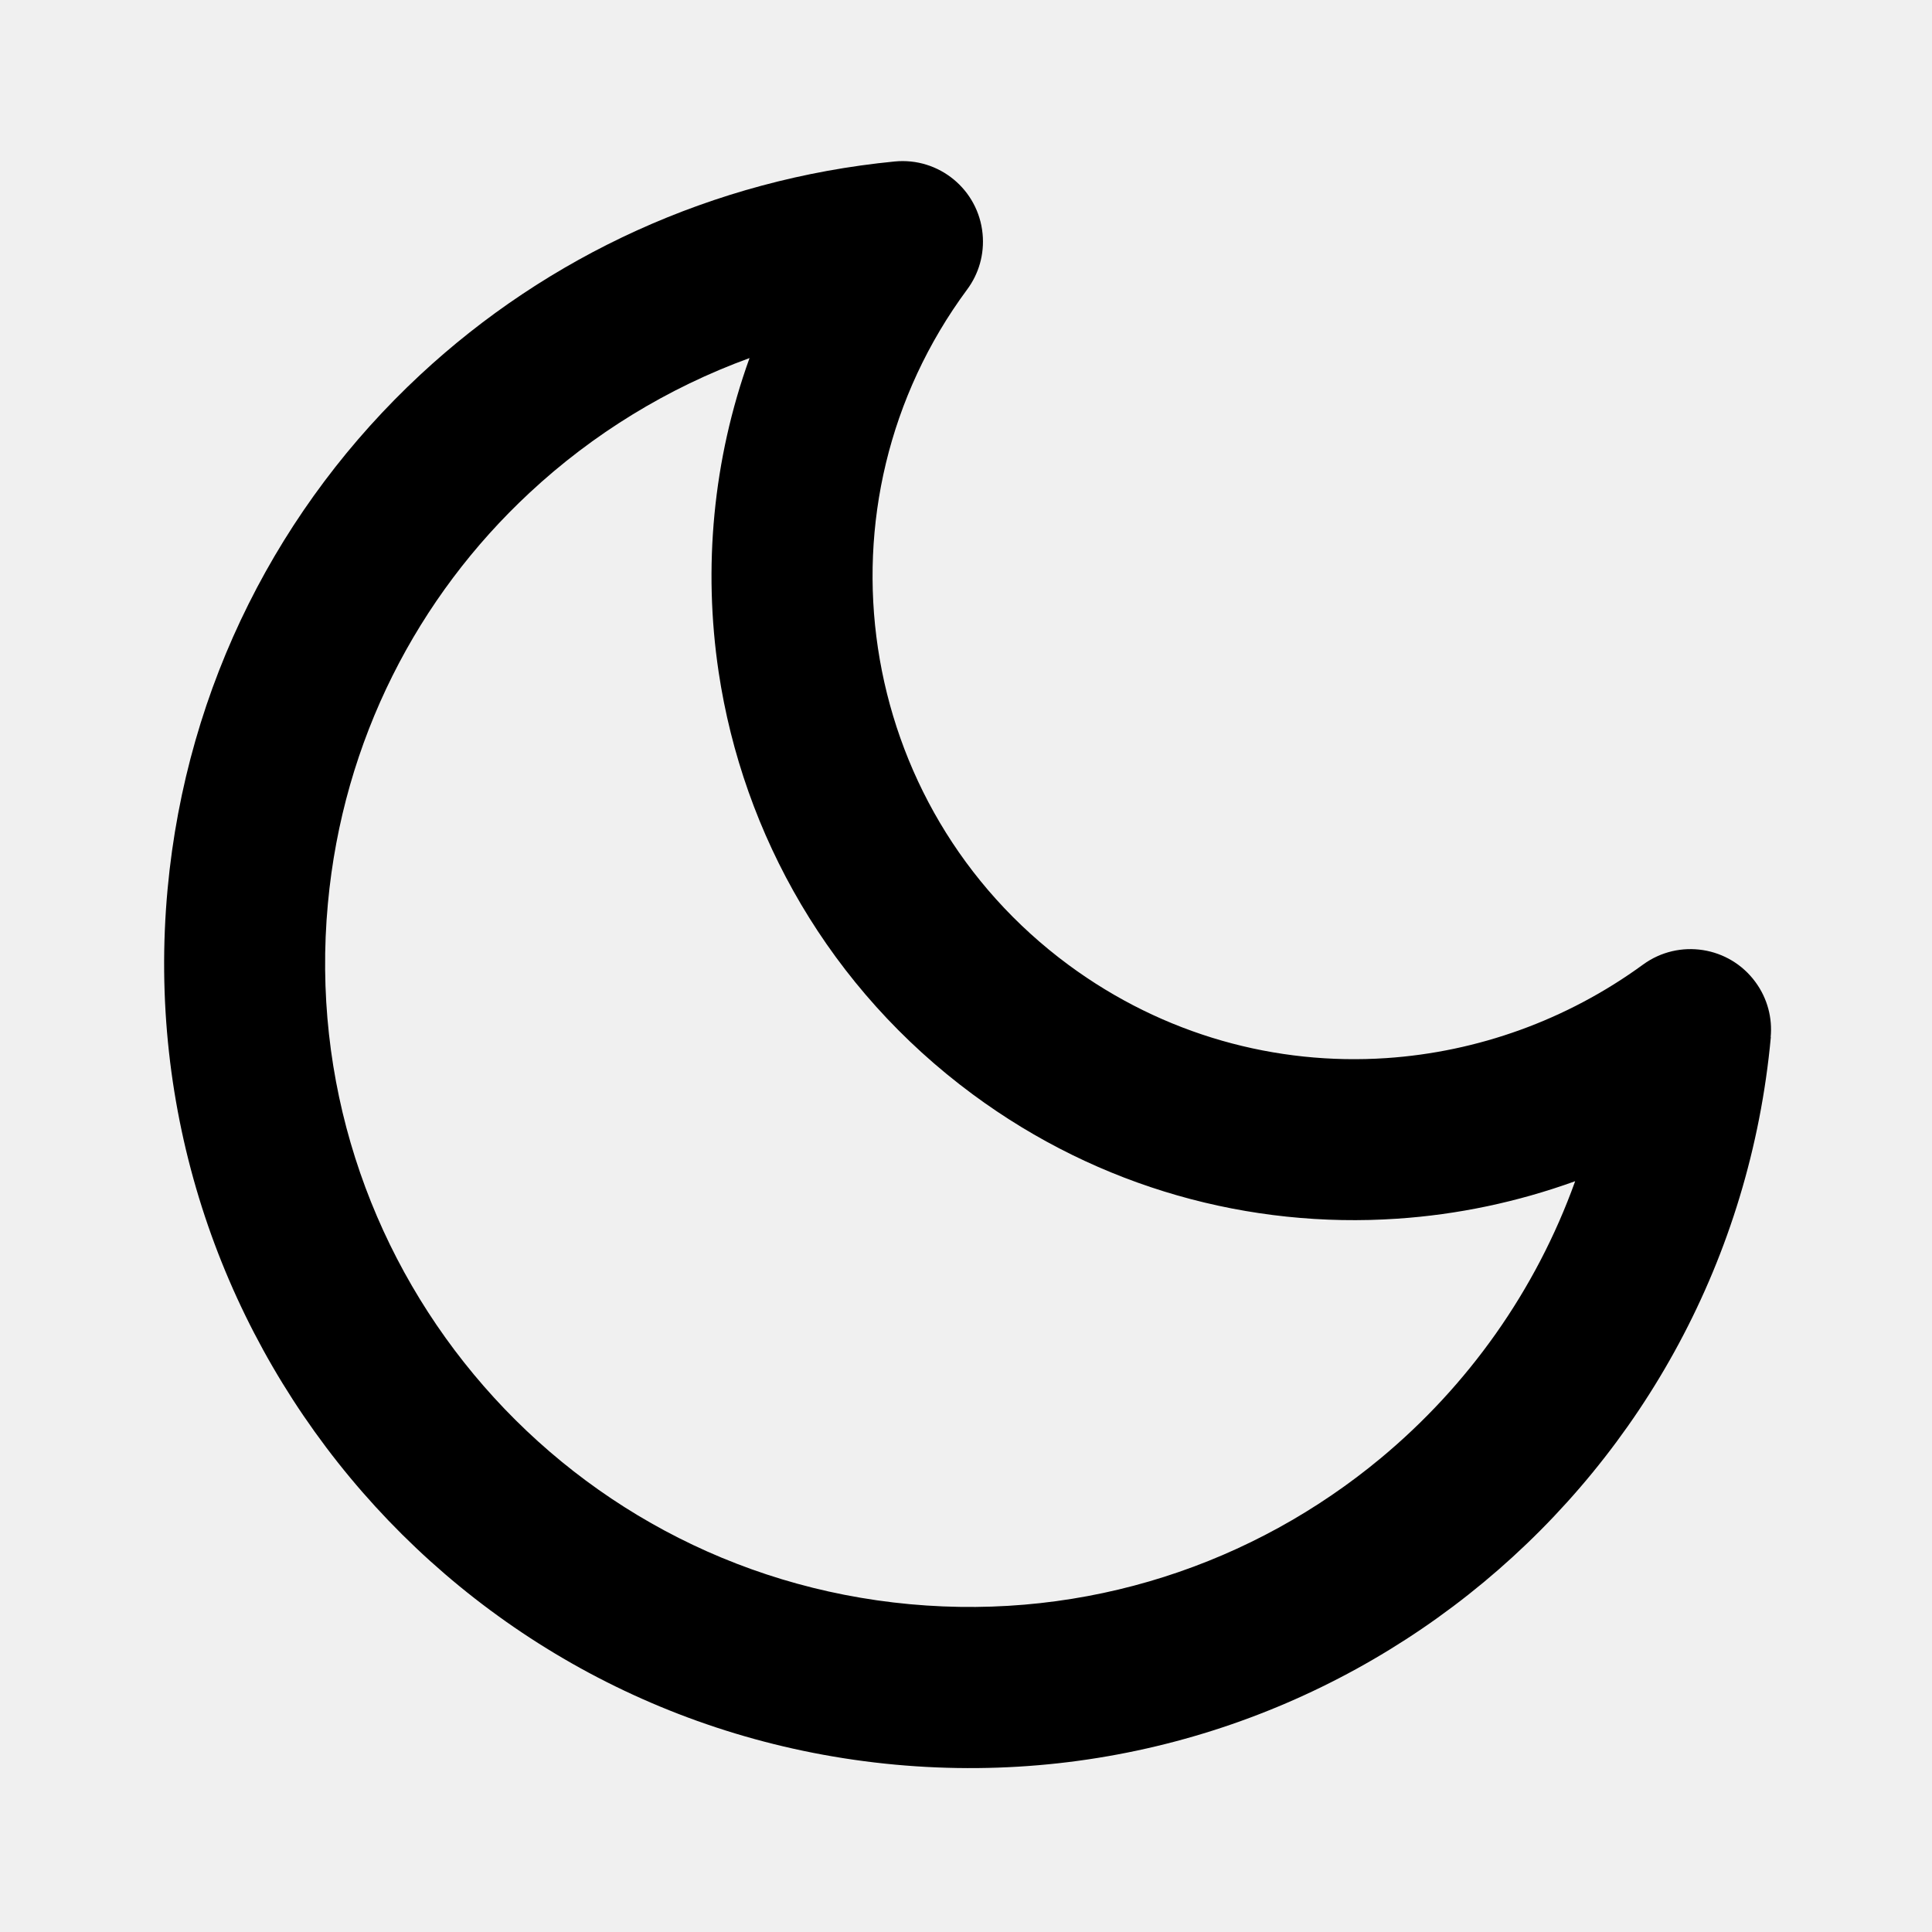
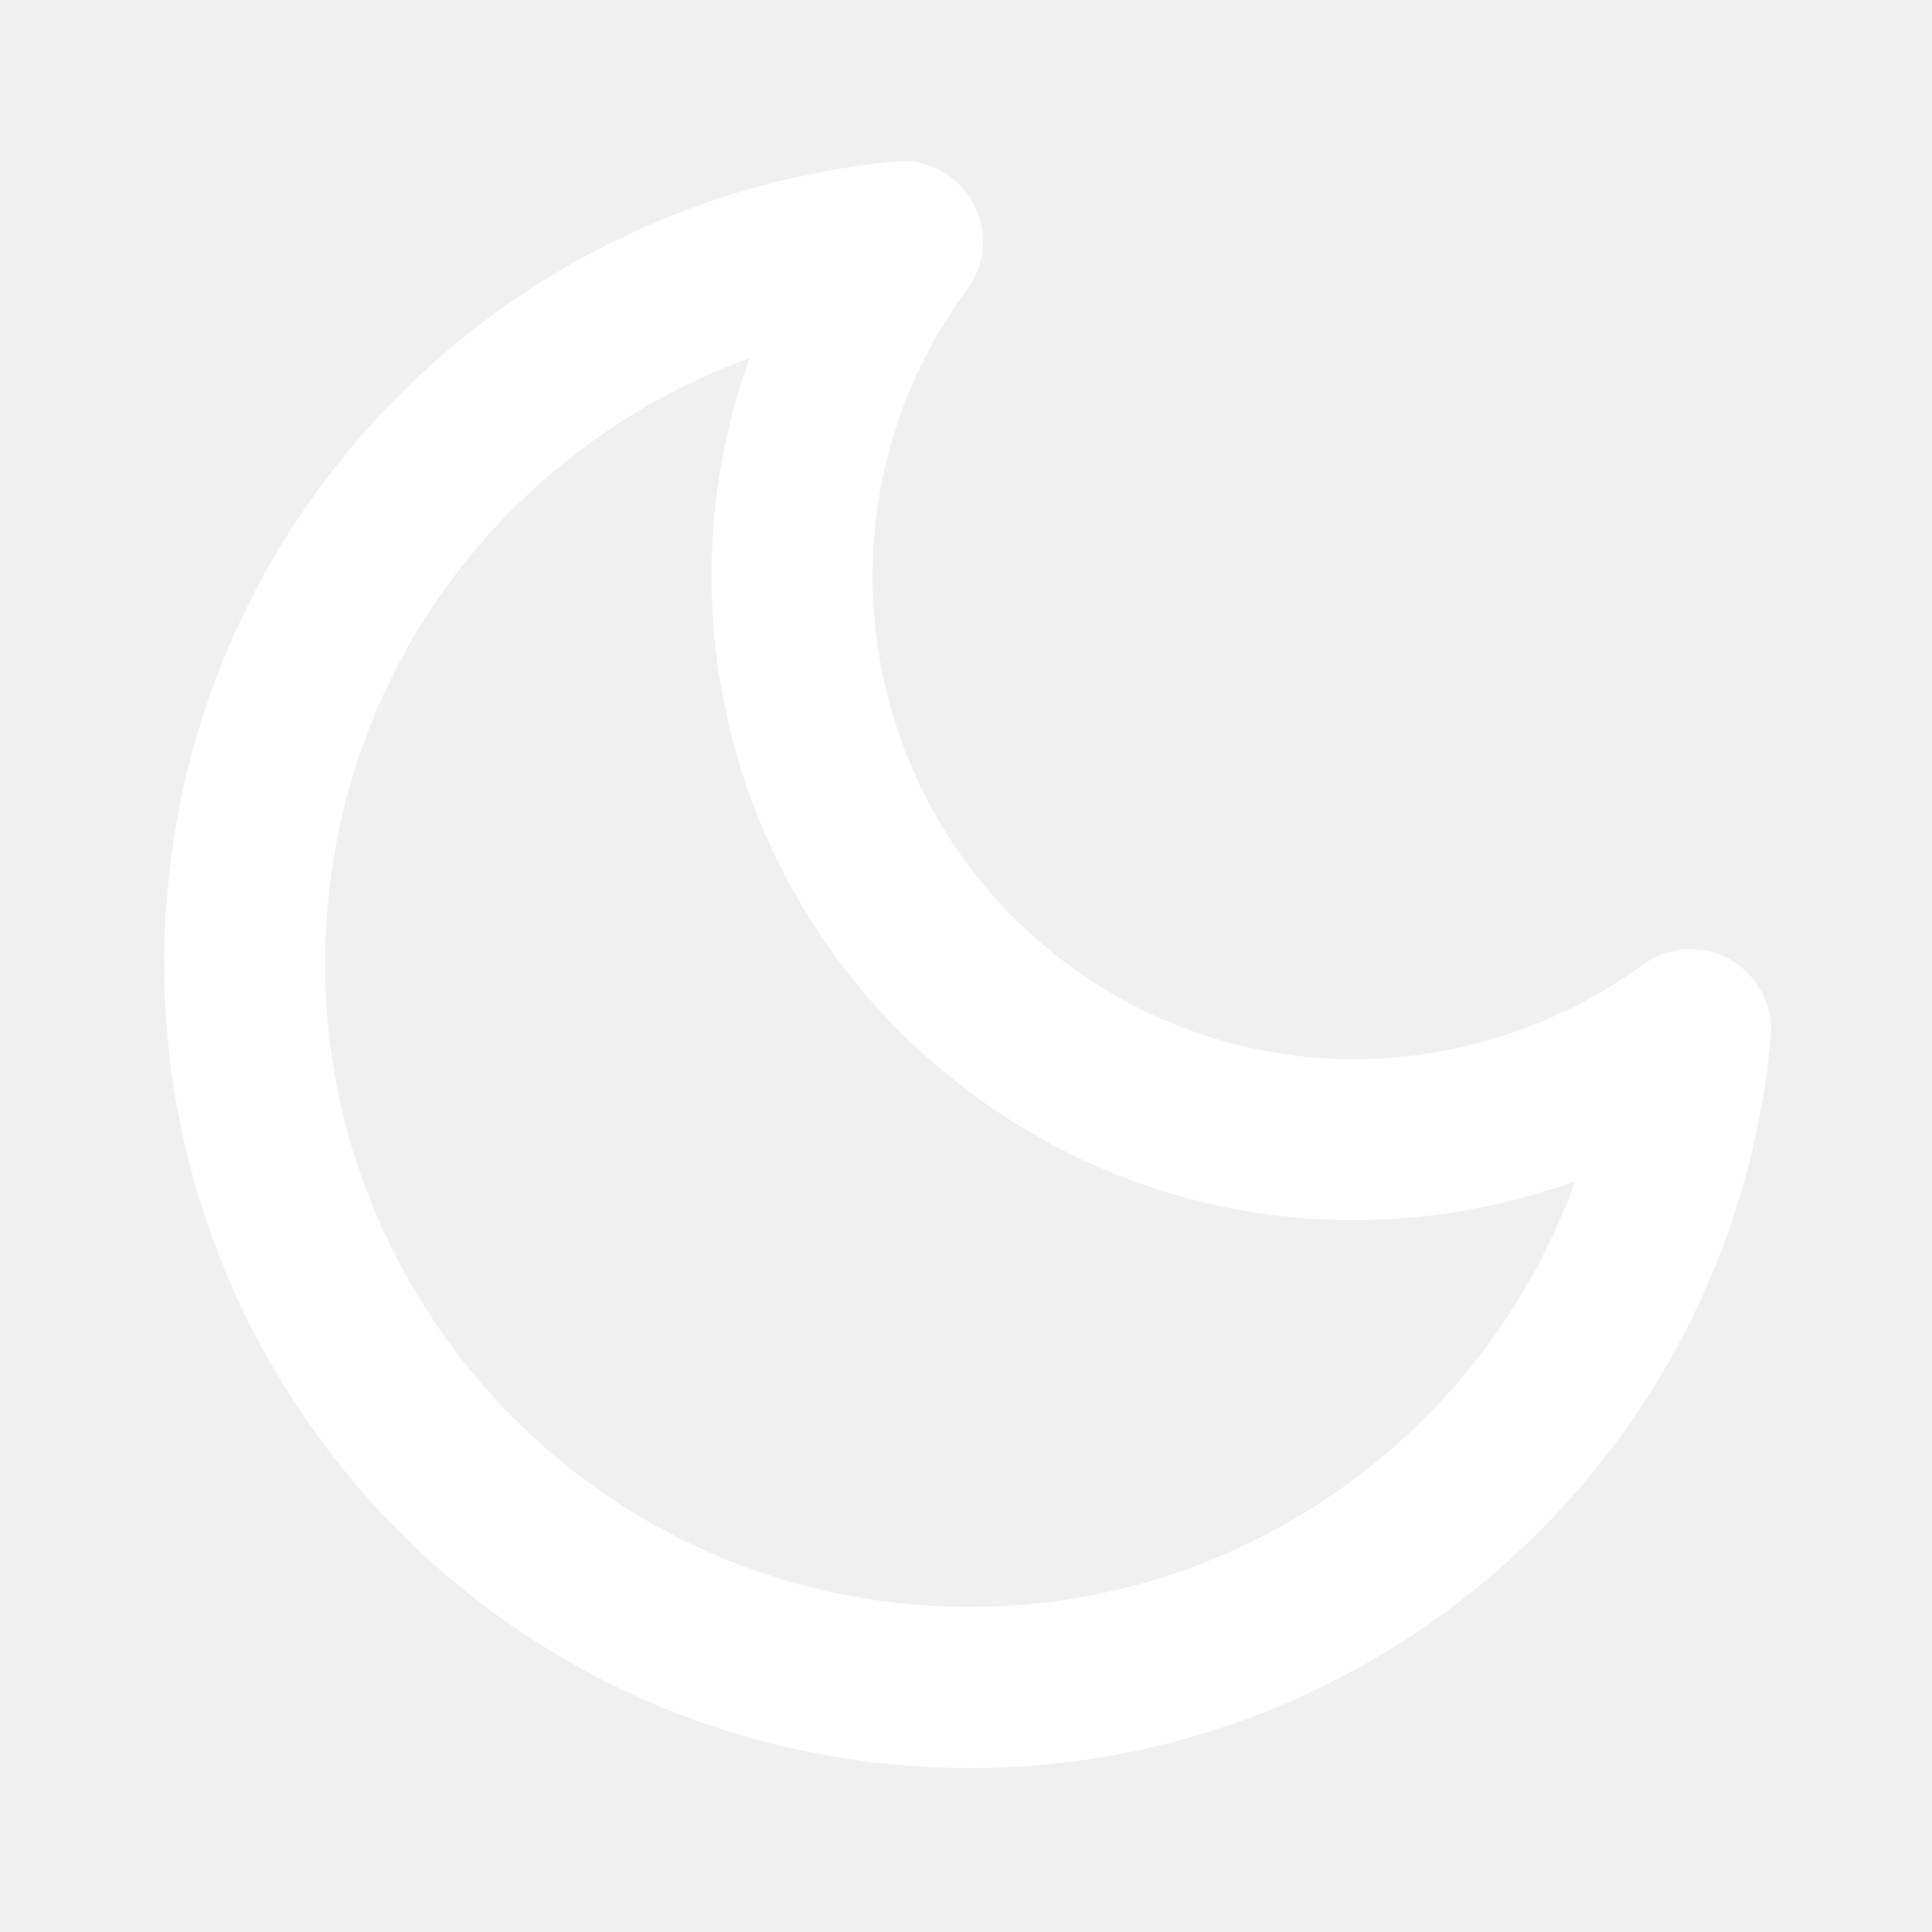
- <svg xmlns="http://www.w3.org/2000/svg" version="1.1" viewBox="0 0 24 24">
+ <svg xmlns="http://www.w3.org/2000/svg" version="1.1" fill="#fff" viewBox="0 0 24 24">
  <path d="M21.996 12.882c0.022-0.233-0.038-0.476-0.188-0.681-0.325-0.446-0.951-0.544-1.397-0.219-0.95 0.693-2.060 1.086-3.188 1.162-1.368 0.092-2.765-0.283-3.95-1.158-1.333-0.985-2.139-2.415-2.367-3.935s0.124-3.124 1.109-4.456c0.142-0.191 0.216-0.435 0.191-0.691-0.053-0.55-0.542-0.952-1.092-0.898-2.258 0.22-4.314 1.18-5.895 2.651-1.736 1.615-2.902 3.847-3.137 6.386-0.254 2.749 0.631 5.343 2.266 7.311s4.022 3.313 6.772 3.567 5.343-0.631 7.311-2.266 3.313-4.022 3.567-6.772zM19.567 14.674c-0.49 1.363-1.335 2.543-2.416 3.441-1.576 1.309-3.648 2.016-5.848 1.813s-4.108-1.278-5.417-2.854-2.016-3.648-1.813-5.848c0.187-2.032 1.117-3.814 2.507-5.106 0.782-0.728 1.71-1.3 2.731-1.672-0.456 1.264-0.577 2.606-0.384 3.899 0.303 2.023 1.38 3.934 3.156 5.247 1.578 1.167 3.448 1.668 5.272 1.545 0.752-0.050 1.496-0.207 2.21-0.465z" />
</svg>
